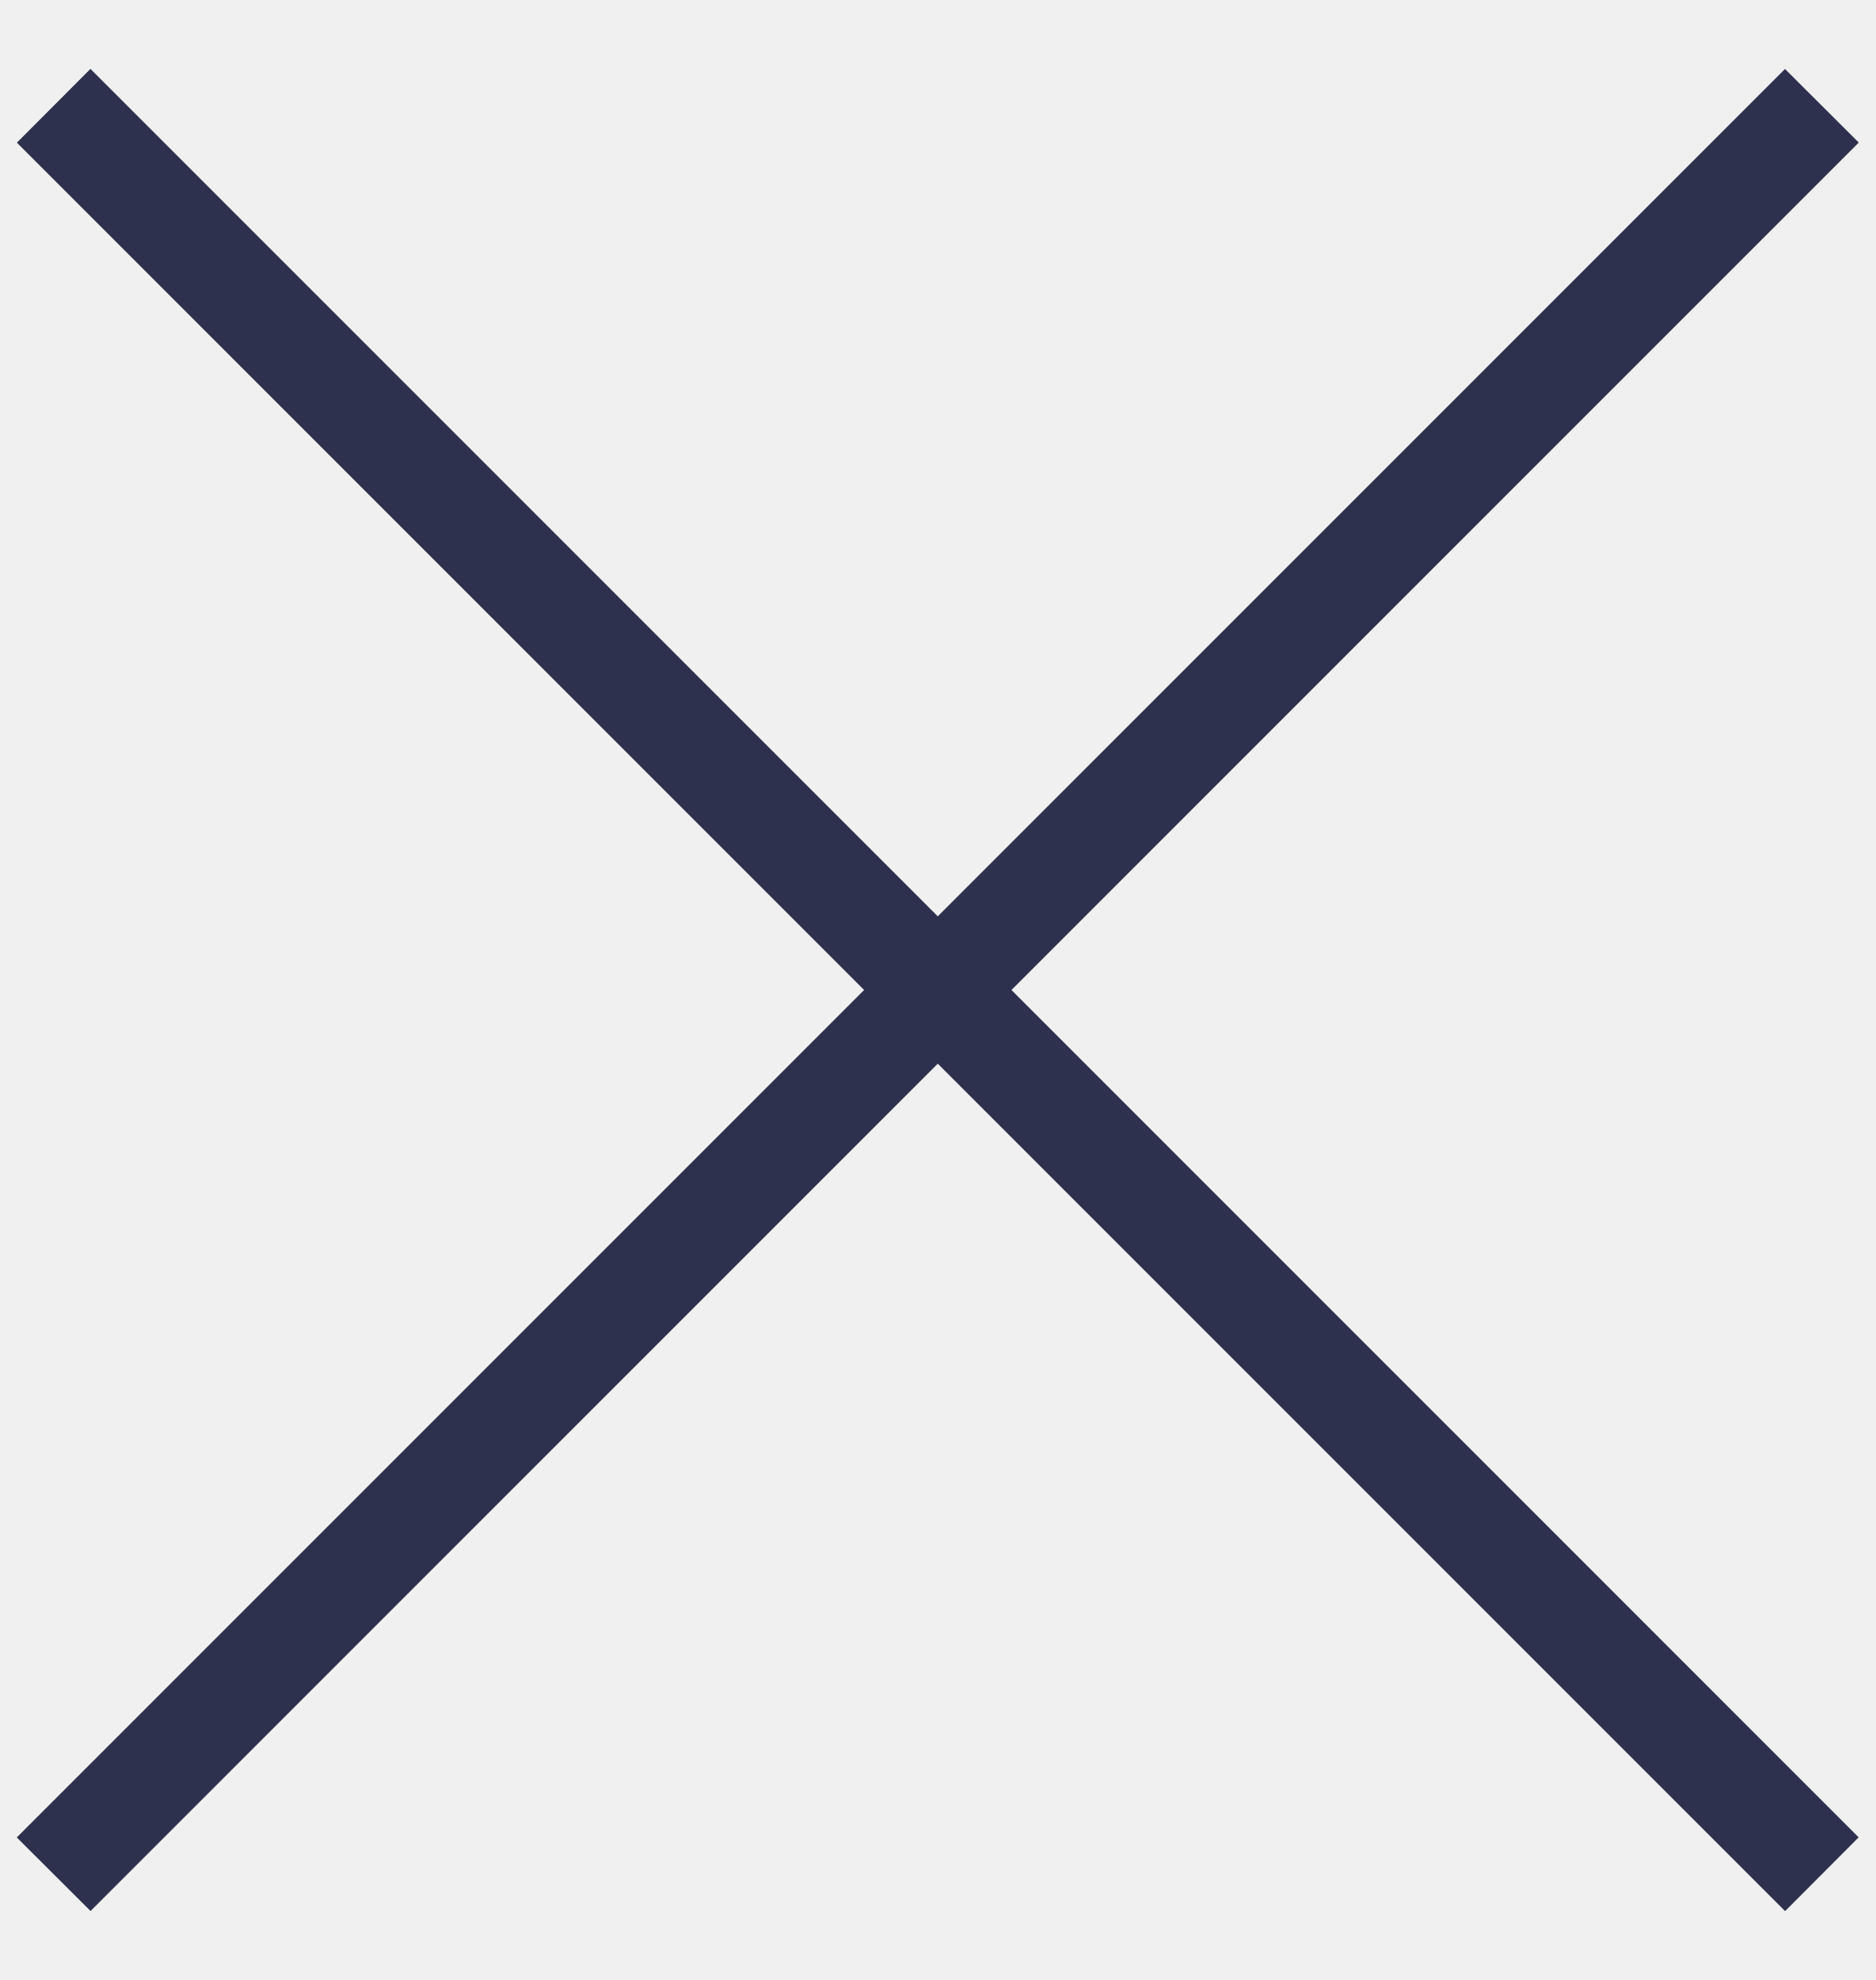
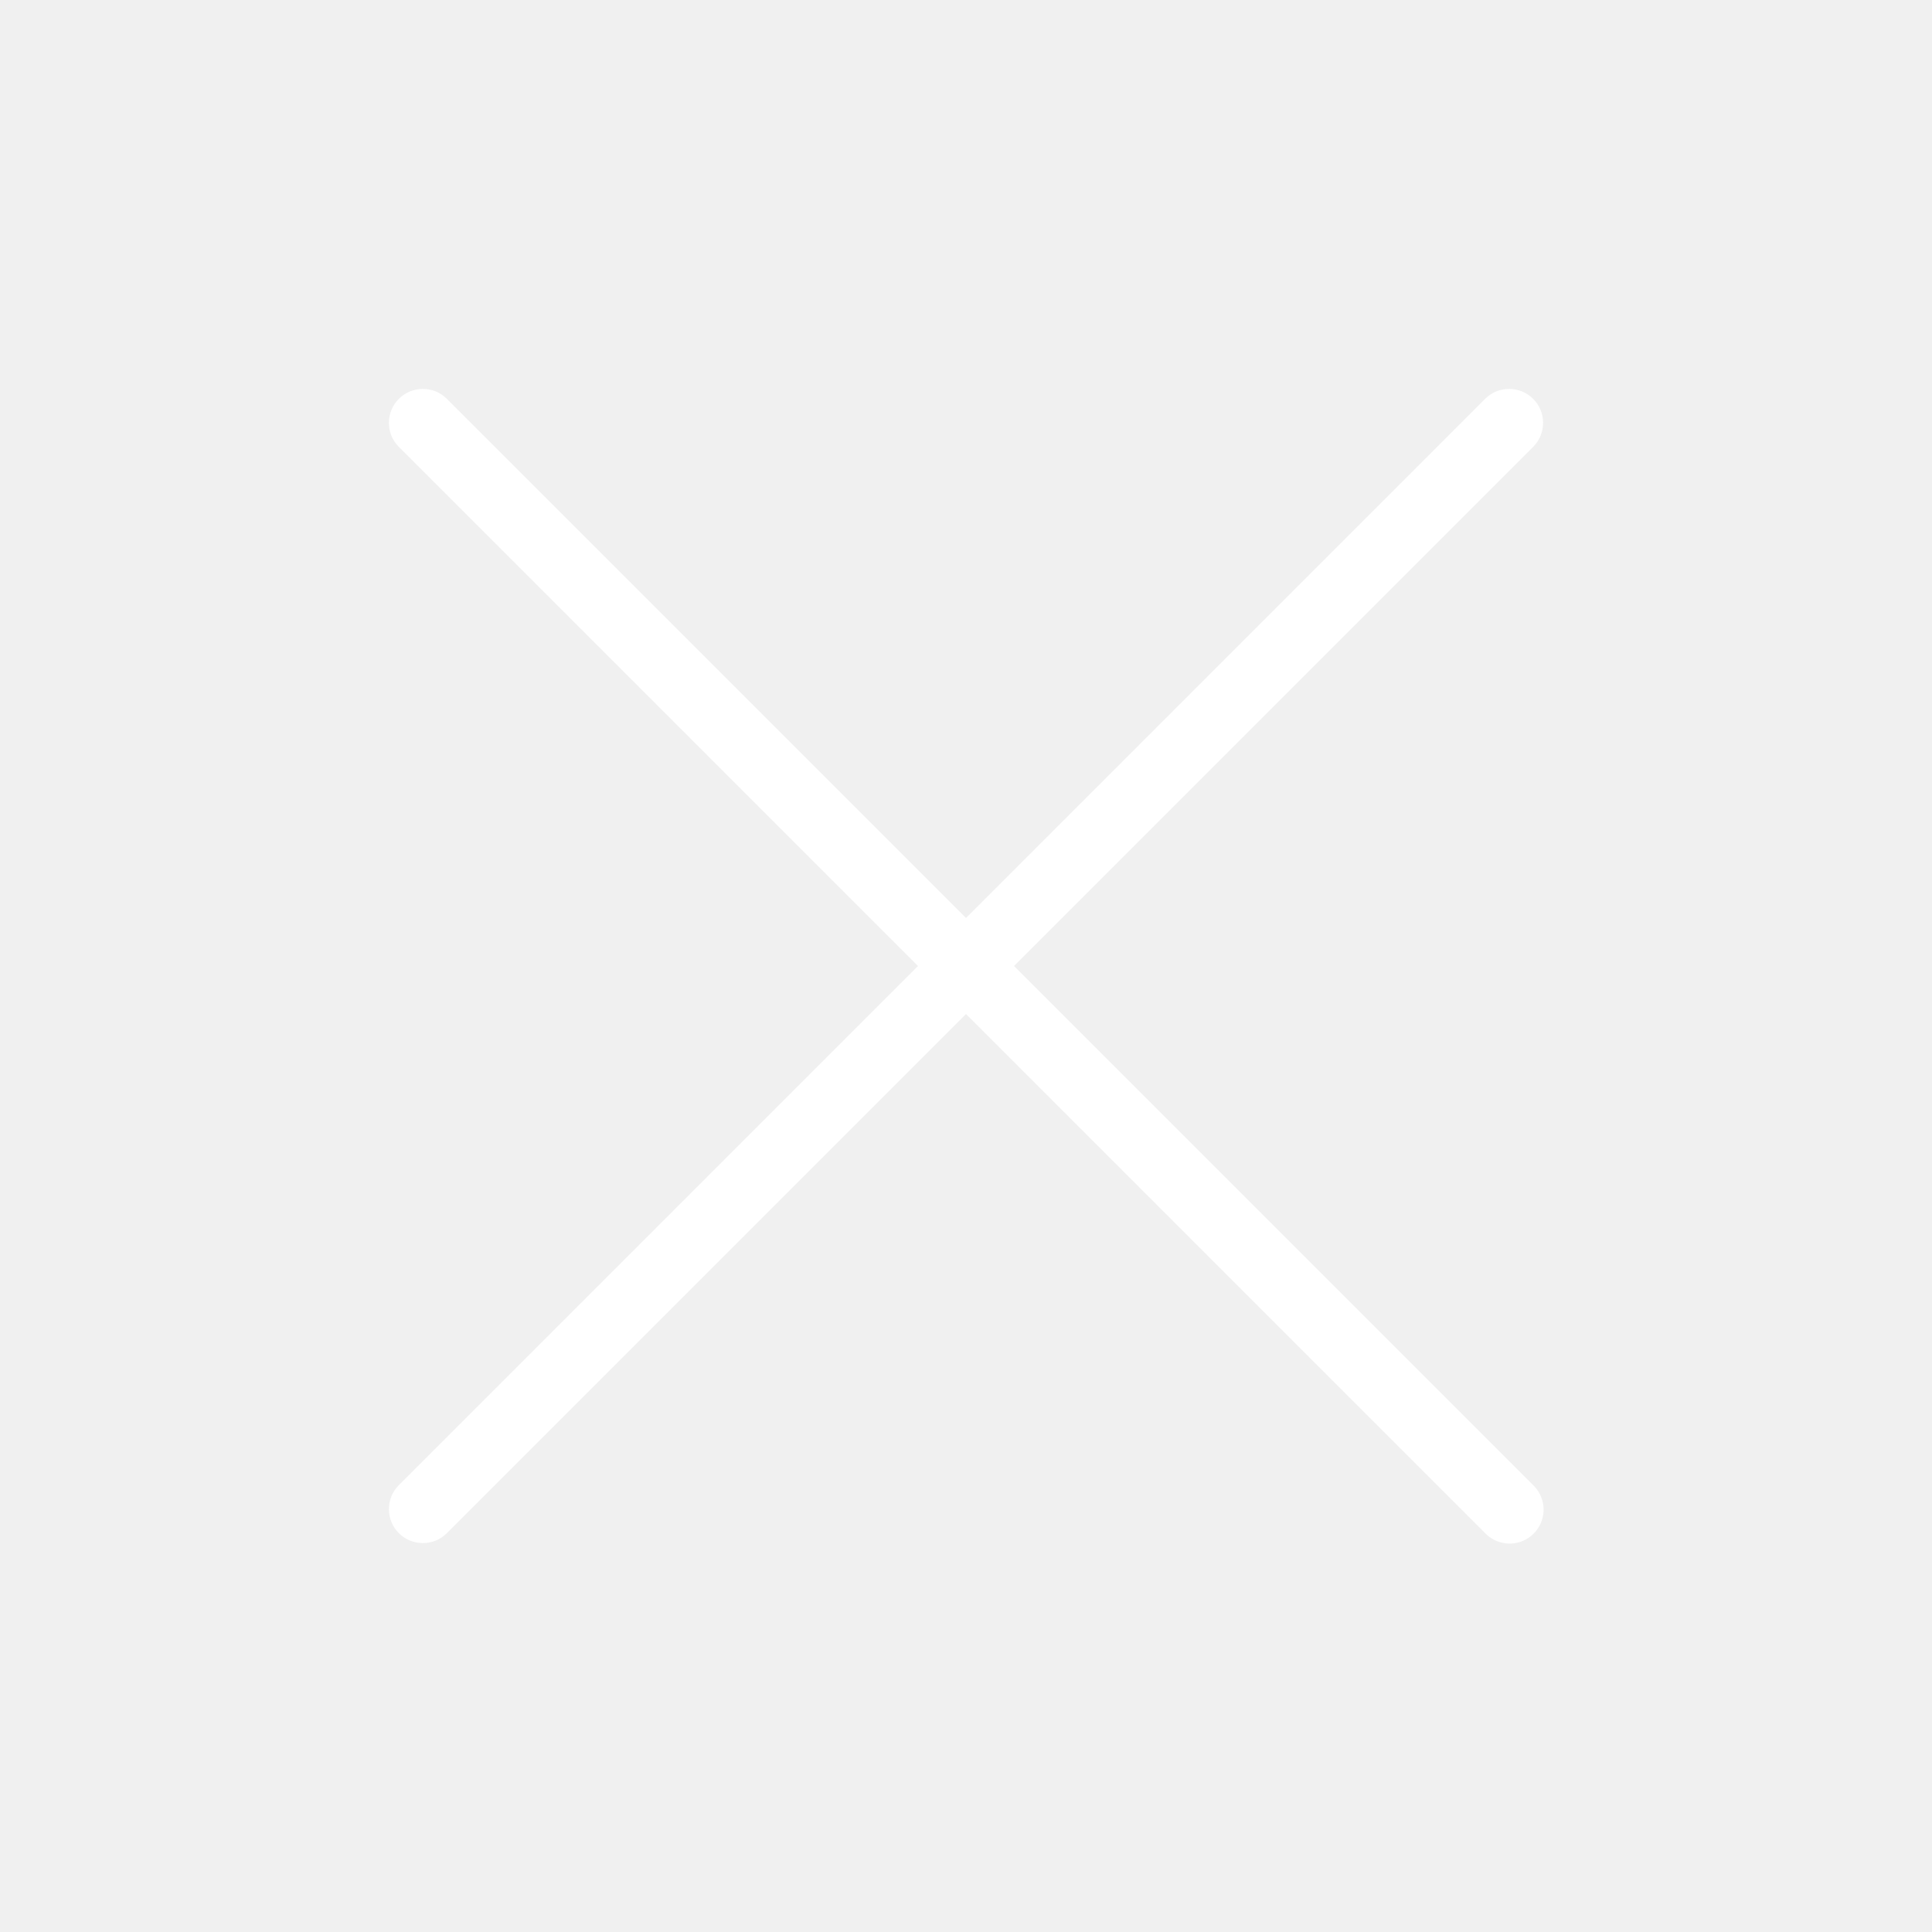
- <svg xmlns="http://www.w3.org/2000/svg" width="18" height="19">
-   <g fill="#2D314D" fill-rule="evenodd">
-     <path d="M.868.661l16.97 16.97-.706.708L.162 1.369z" />
-     <path d="M.161 17.632L17.131.662l.708.706-16.97 16.97z" />
+ <svg xmlns="http://www.w3.org/2000/svg" fill="#FFFFFF" width="800px" height="800px" viewBox="0 0 256 256" id="Flat" stroke="#FFFFFF">
+   <g id="SVGRepo_bgCarrier" stroke-width="0" />
+   <g id="SVGRepo_tracerCarrier" stroke-linecap="round" stroke-linejoin="round" />
+   <g id="SVGRepo_iconCarrier">
+     <path d="M202.829,197.172a4,4,0,1,1-5.657,5.656L128,133.657,58.829,202.828a4,4,0,0,1-5.657-5.656L122.343,128,53.171,58.828a4,4,0,0,1,5.657-5.656L128,122.343l69.171-69.171a4,4,0,0,1,5.657,5.656L133.657,128Z" />
  </g>
</svg>
